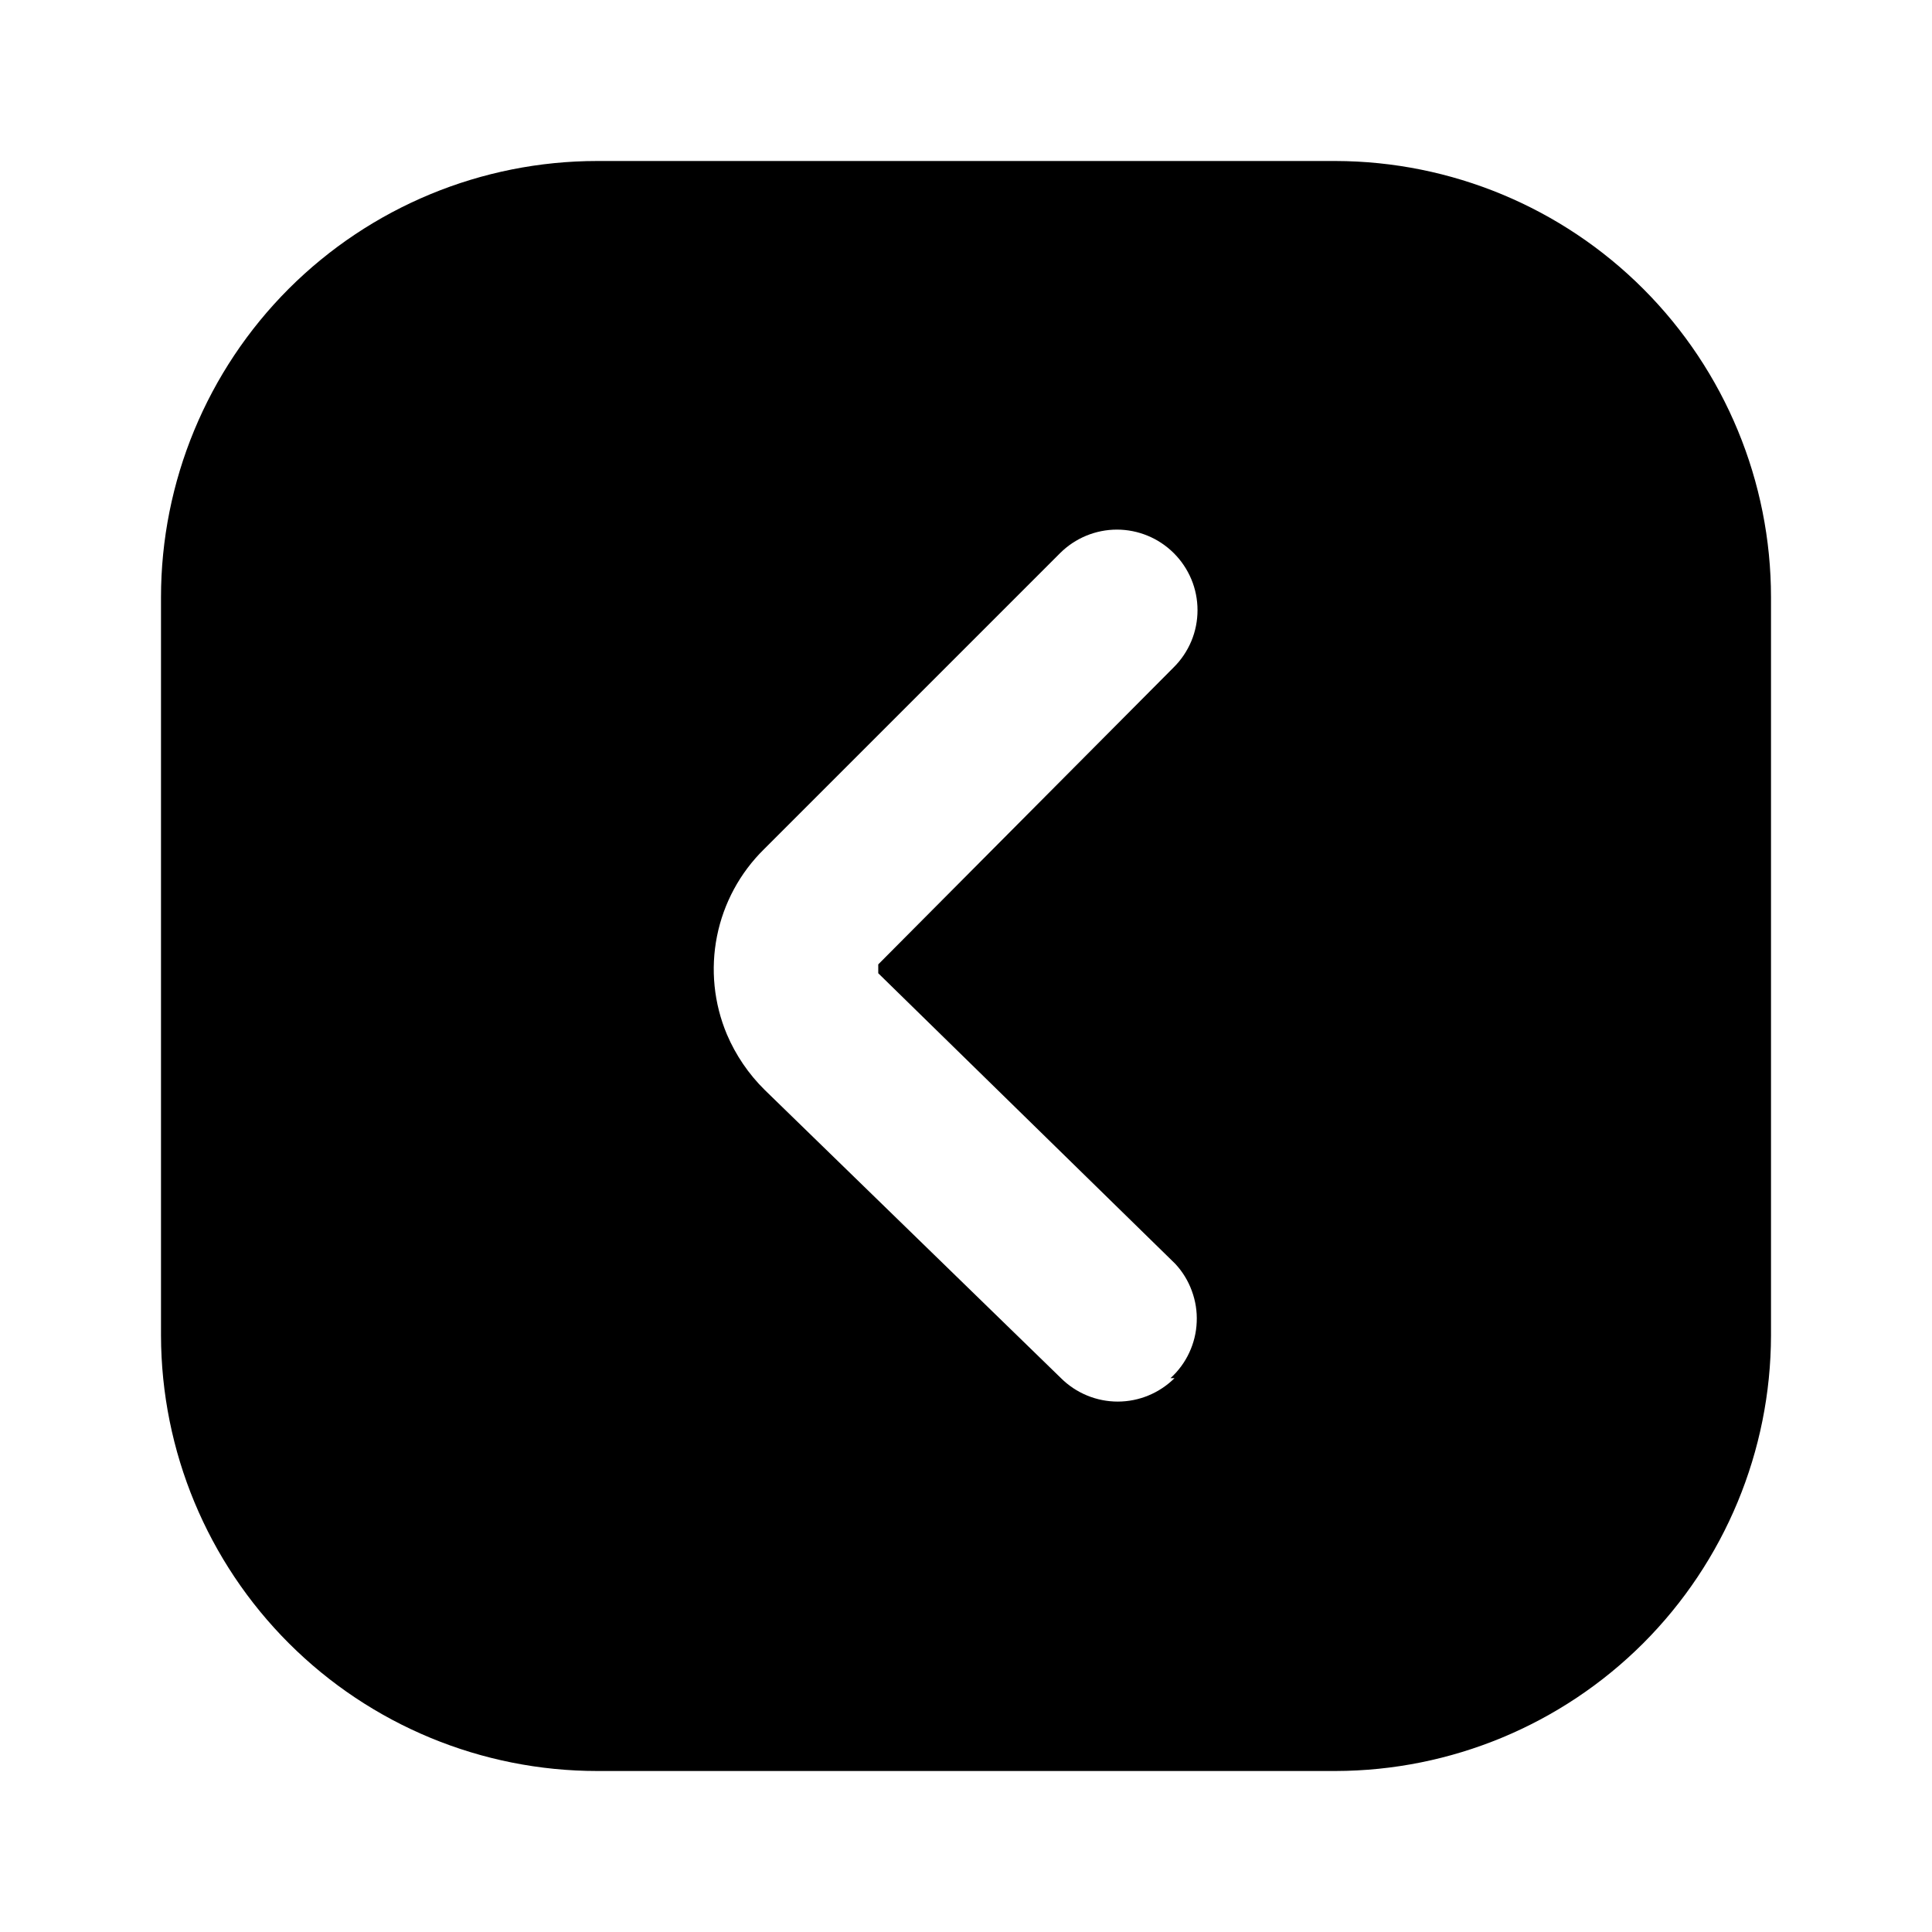
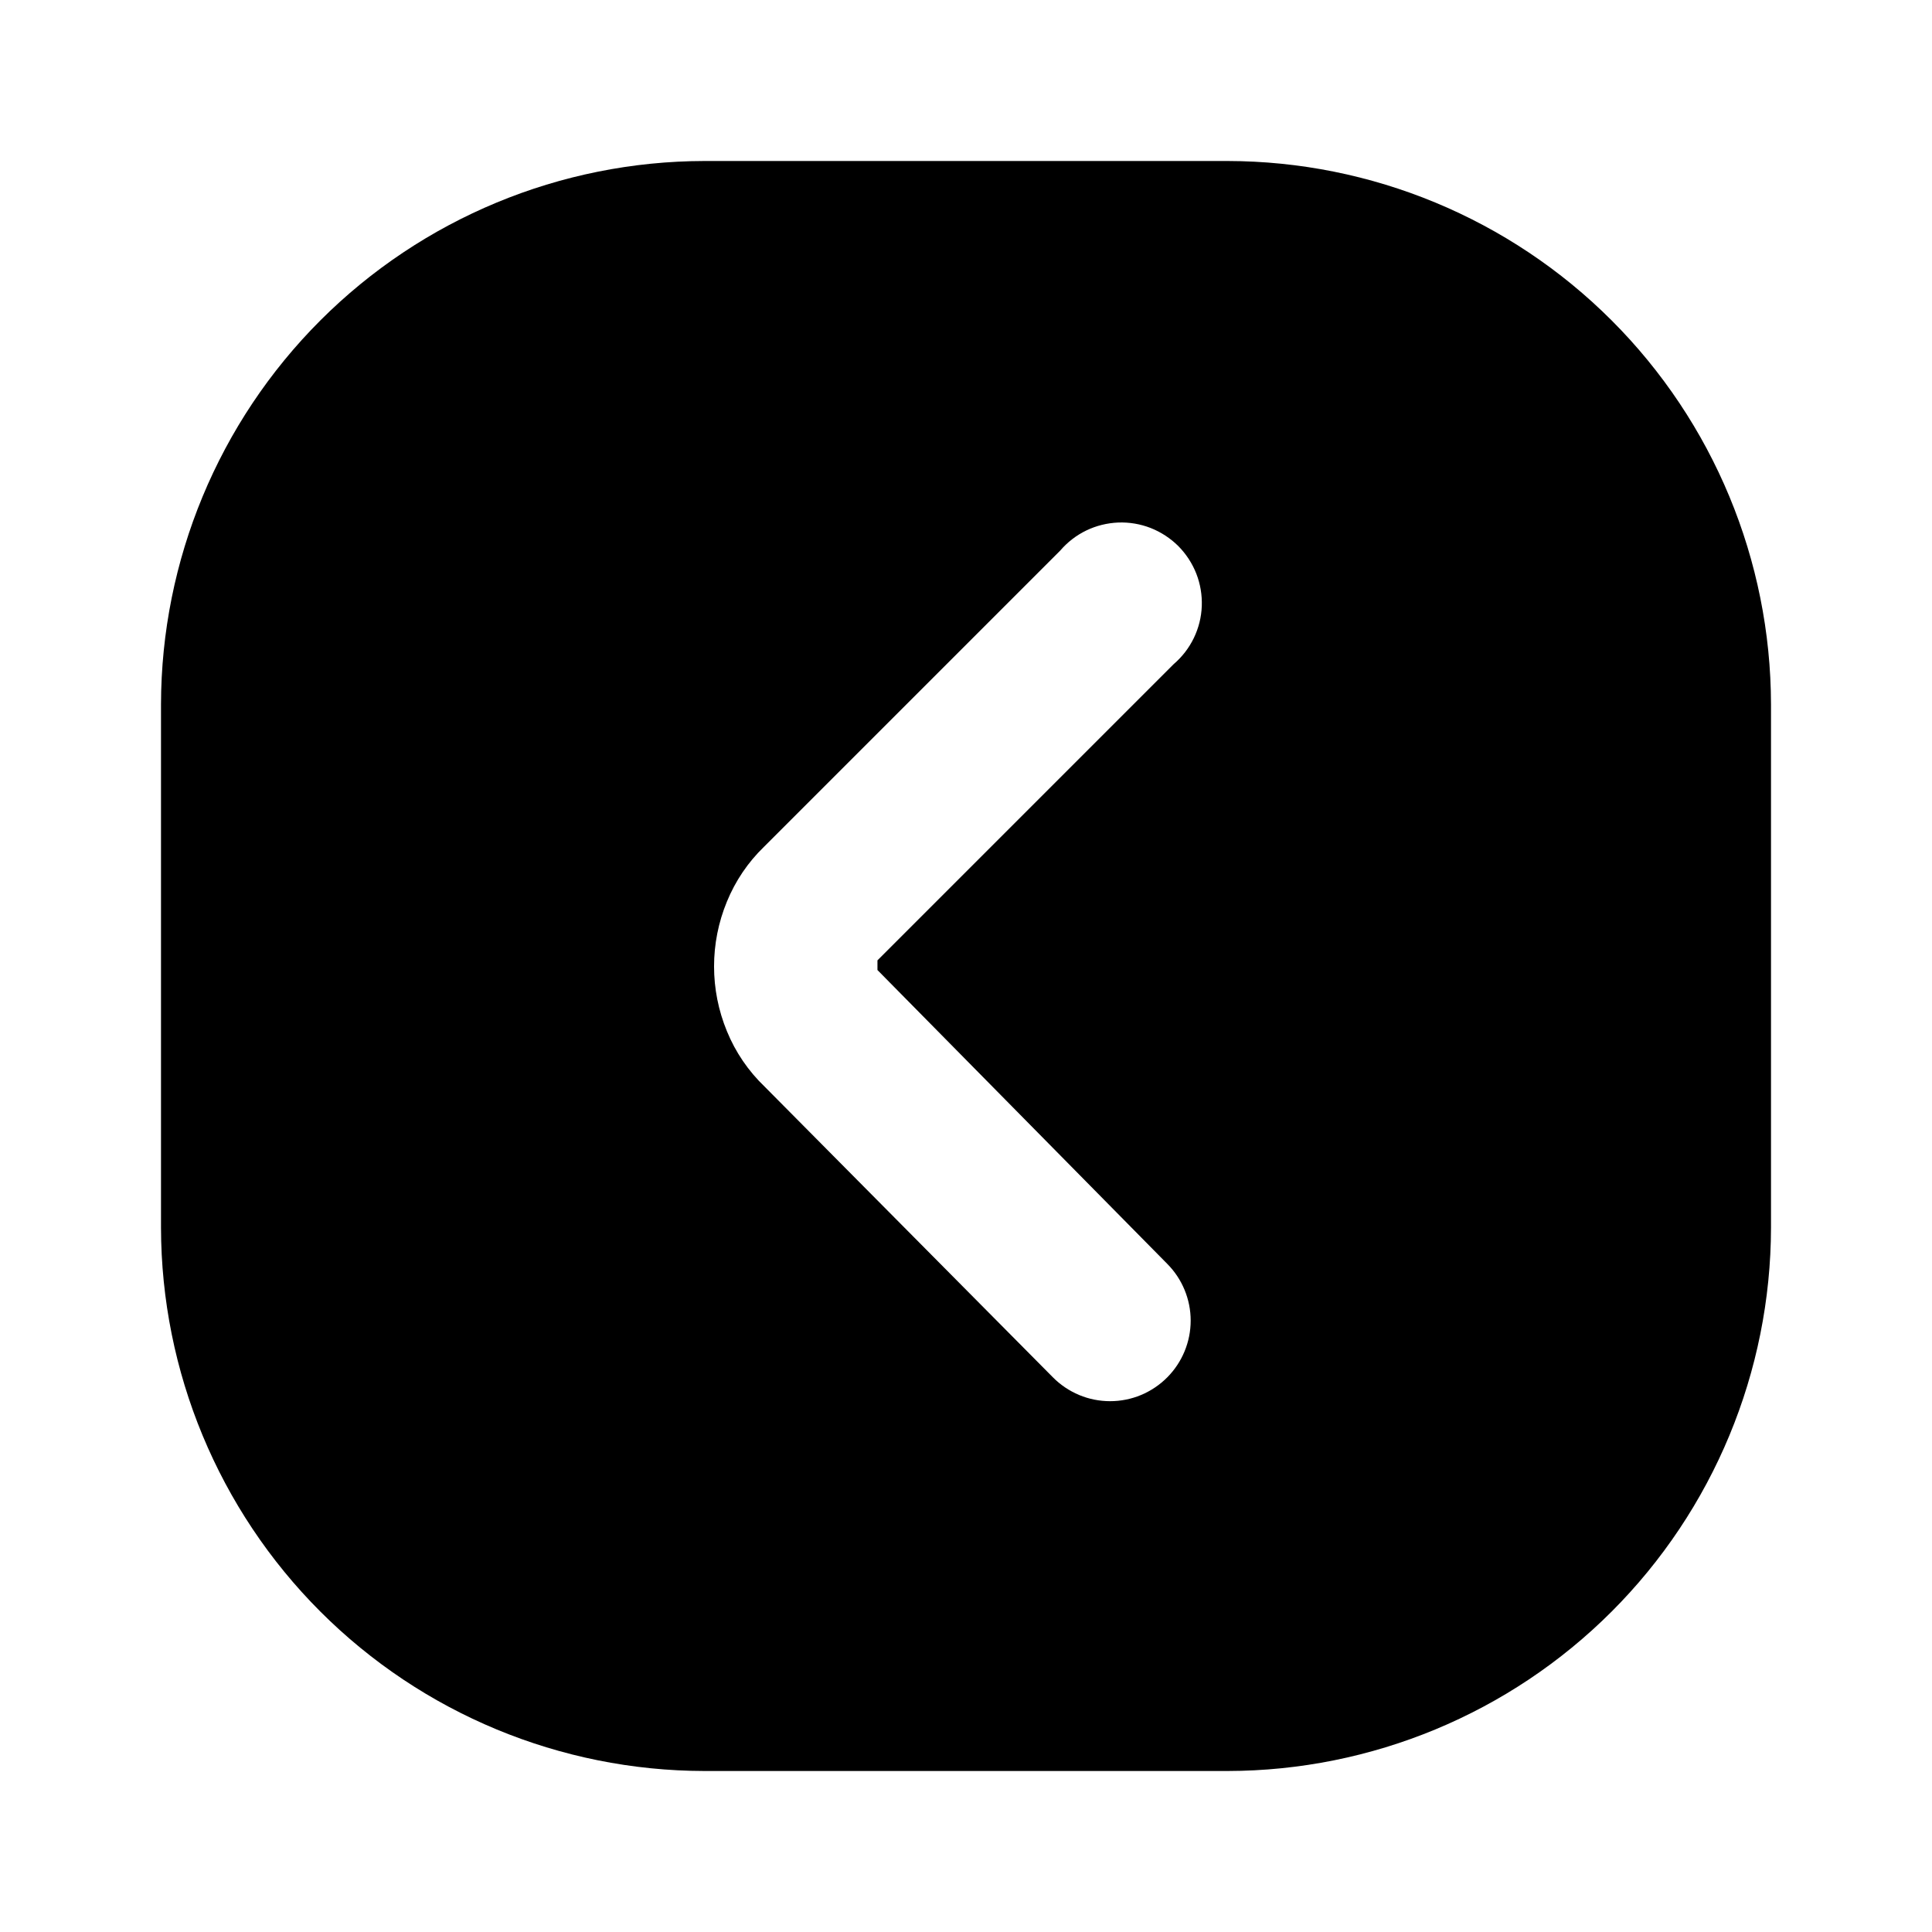
<svg xmlns="http://www.w3.org/2000/svg" viewBox="0 0 24 24" fill="none">
-   <path d="M16.59 2H7.42C5.983 2 4.604 2.571 3.587 3.587C2.571 4.604 2 5.983 2 7.42V16.59C2.003 18.026 2.575 19.402 3.591 20.416C4.607 21.43 5.984 22 7.42 22H16.59C18.024 21.997 19.398 21.427 20.413 20.413C21.427 19.398 21.997 18.024 22 16.59V7.42C22 5.984 21.43 4.607 20.416 3.591C19.402 2.575 18.026 2.003 16.59 2ZM14.59 17.12C14.403 17.306 14.149 17.411 13.885 17.411C13.621 17.411 13.367 17.306 13.18 17.12L9.5 13.54C9.3 13.343 9.14 13.108 9.03 12.85C8.868 12.465 8.825 12.039 8.907 11.629C8.989 11.219 9.192 10.843 9.49 10.55L13.17 6.87C13.357 6.684 13.611 6.579 13.875 6.579C14.139 6.579 14.393 6.684 14.58 6.87C14.674 6.963 14.748 7.074 14.799 7.195C14.85 7.317 14.876 7.448 14.876 7.58C14.876 7.712 14.85 7.843 14.799 7.965C14.748 8.086 14.674 8.197 14.58 8.29L10.91 11.98V12.09L14.6 15.7C14.69 15.797 14.76 15.911 14.805 16.035C14.851 16.159 14.872 16.291 14.866 16.422C14.861 16.555 14.829 16.684 14.773 16.804C14.717 16.924 14.638 17.031 14.54 17.12H14.59Z" fill="currentColor" />
+   <path d="M15.25 2H8.75C6.961 2.003 5.245 2.715 3.98 3.98C2.715 5.245 2.003 6.961 2 8.75V15.25C2.003 17.039 2.715 18.755 3.98 20.02C5.245 21.285 6.961 21.997 8.75 22H15.25C17.039 21.997 18.755 21.285 20.02 20.02C21.285 18.755 21.997 17.039 22 15.25V8.75C21.997 6.961 21.285 5.245 20.02 3.98C18.755 2.715 17.039 2.003 15.25 2ZM14.5 15.7C14.686 15.887 14.791 16.141 14.791 16.405C14.791 16.669 14.686 16.923 14.5 17.11C14.407 17.204 14.296 17.278 14.175 17.329C14.053 17.38 13.922 17.406 13.79 17.406C13.658 17.406 13.527 17.38 13.405 17.329C13.284 17.278 13.173 17.204 13.08 17.11L9.5 13.5C9.297 13.306 9.136 13.07 9.03 12.81C8.817 12.294 8.817 11.716 9.03 11.2C9.135 10.944 9.291 10.712 9.49 10.52L13.17 6.84C13.26 6.735 13.37 6.65 13.494 6.59C13.618 6.53 13.753 6.497 13.891 6.491C14.029 6.486 14.166 6.509 14.294 6.559C14.423 6.61 14.539 6.686 14.637 6.783C14.734 6.881 14.81 6.997 14.861 7.126C14.911 7.254 14.934 7.391 14.929 7.529C14.924 7.667 14.89 7.802 14.83 7.926C14.77 8.05 14.685 8.16 14.58 8.25L10.9 11.93V12.05L14.5 15.7Z" fill="currentColor" />
</svg>
